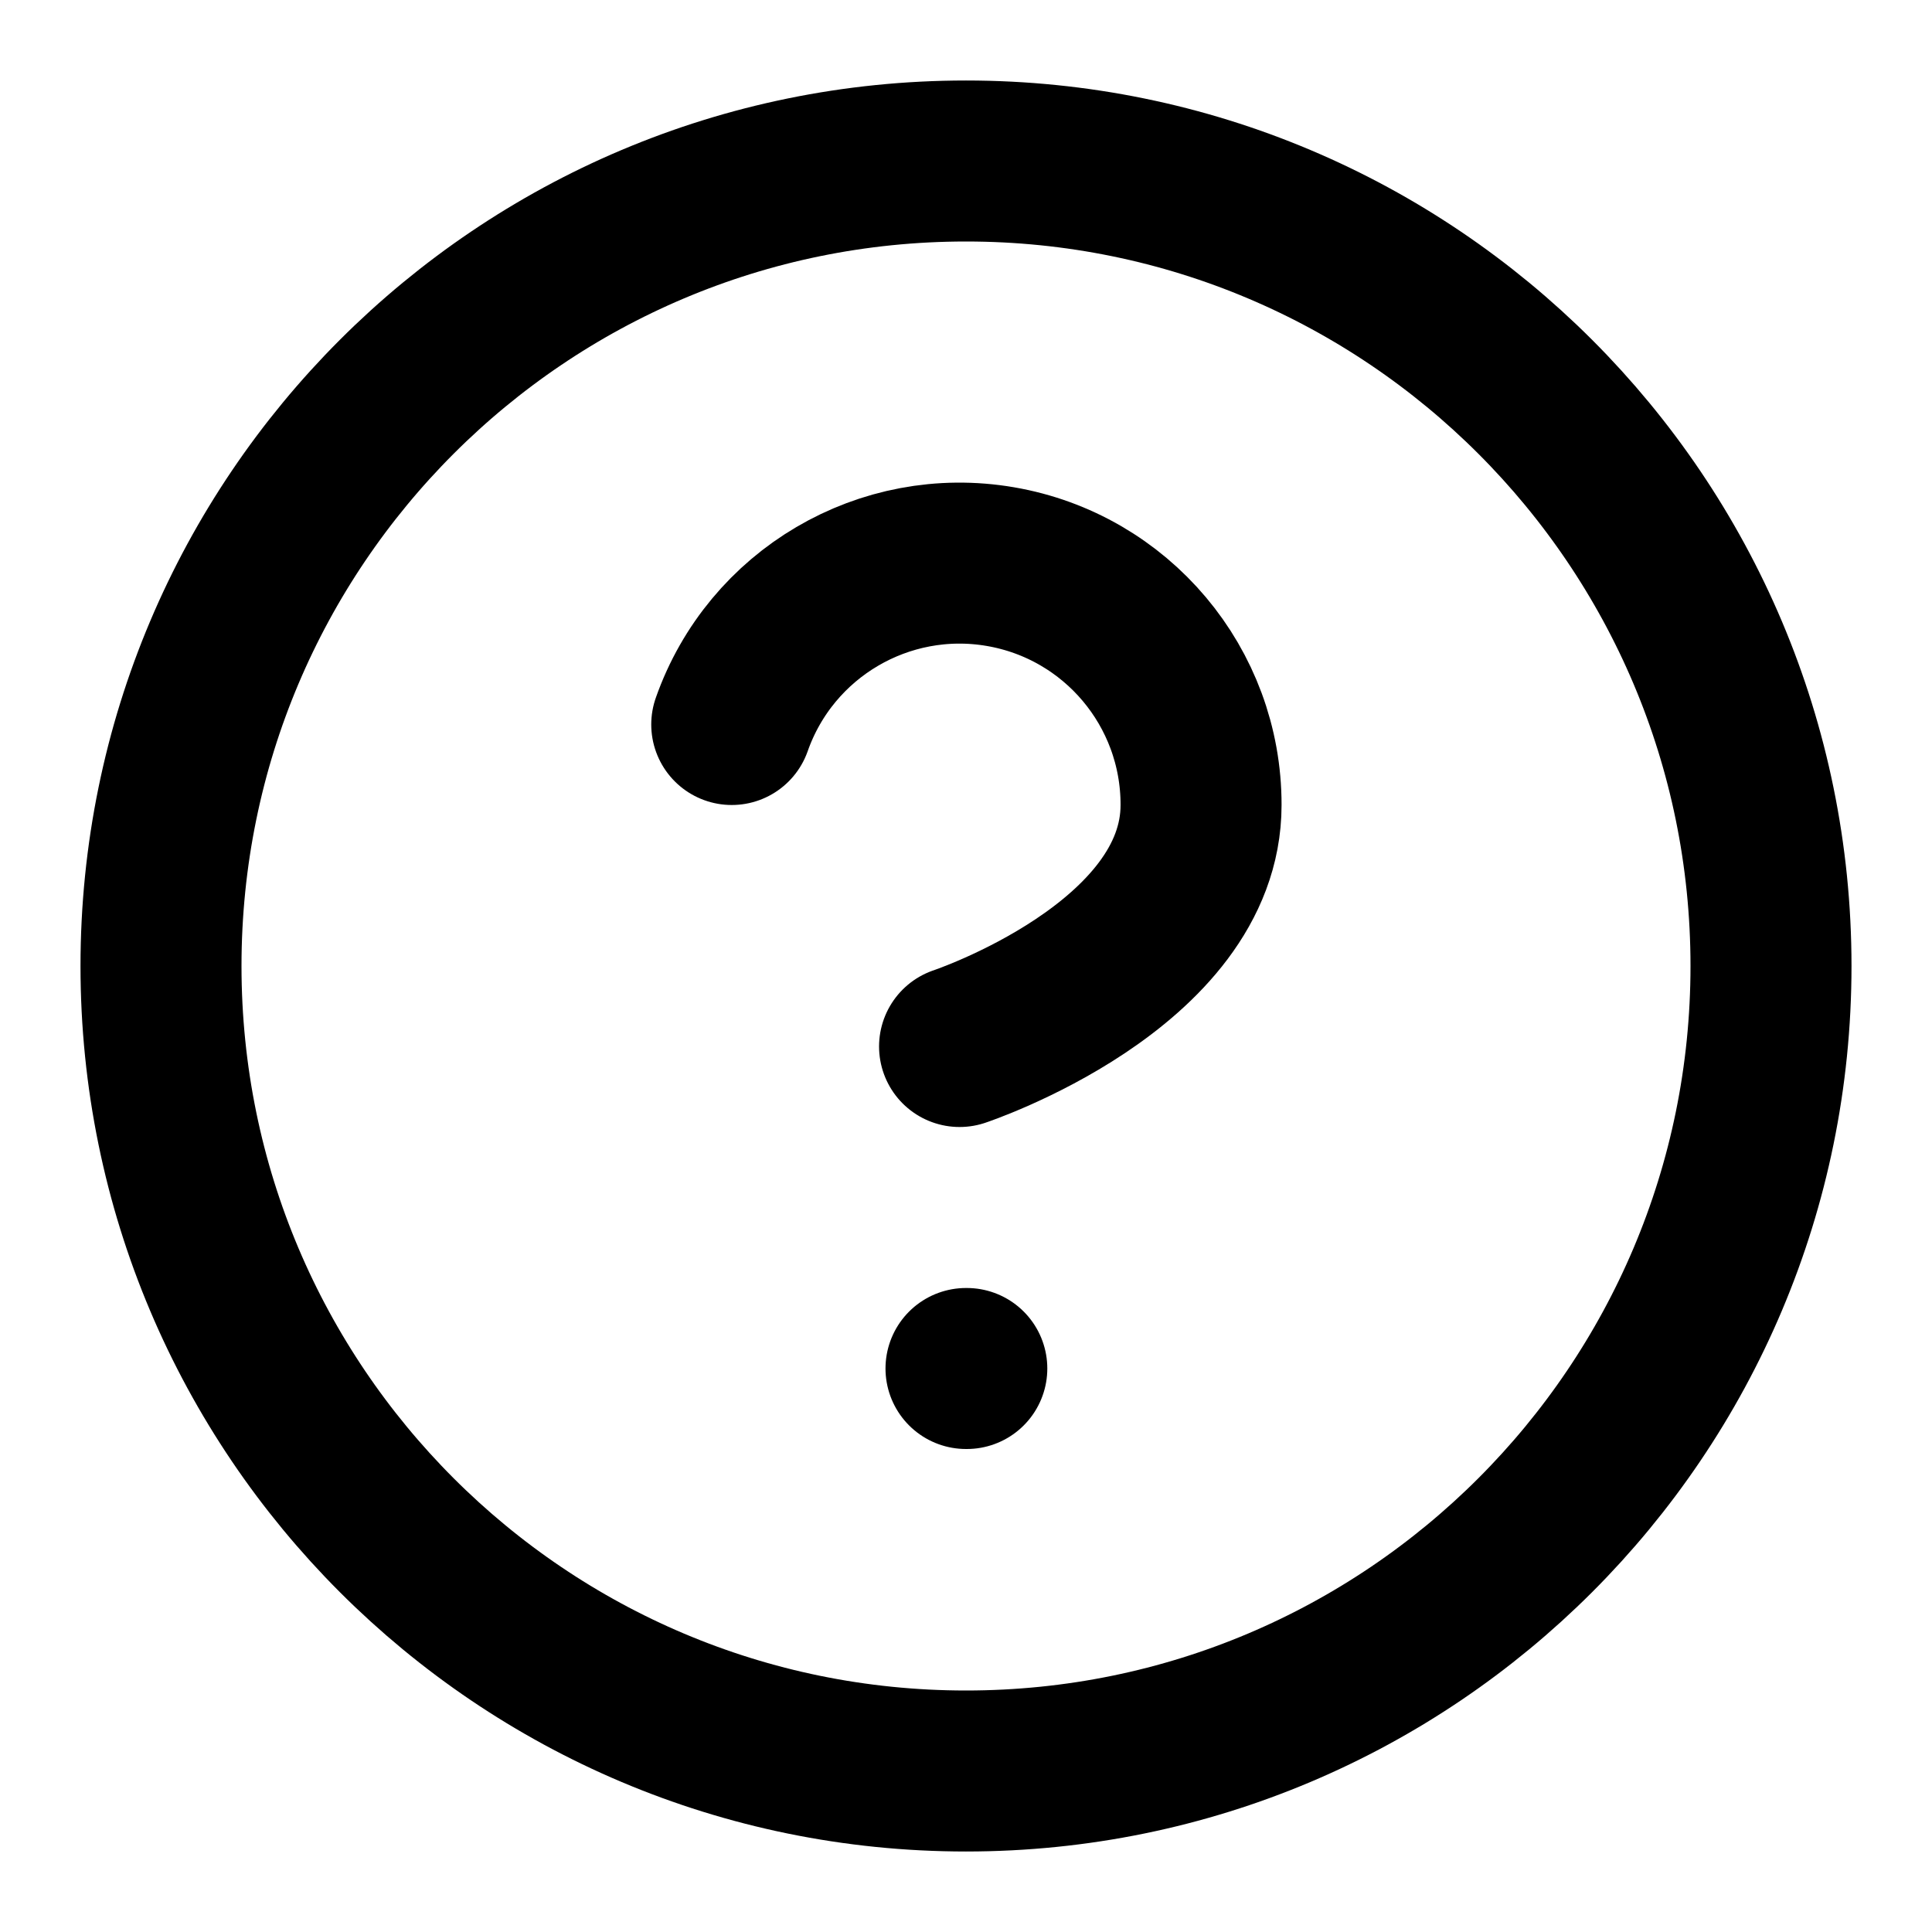
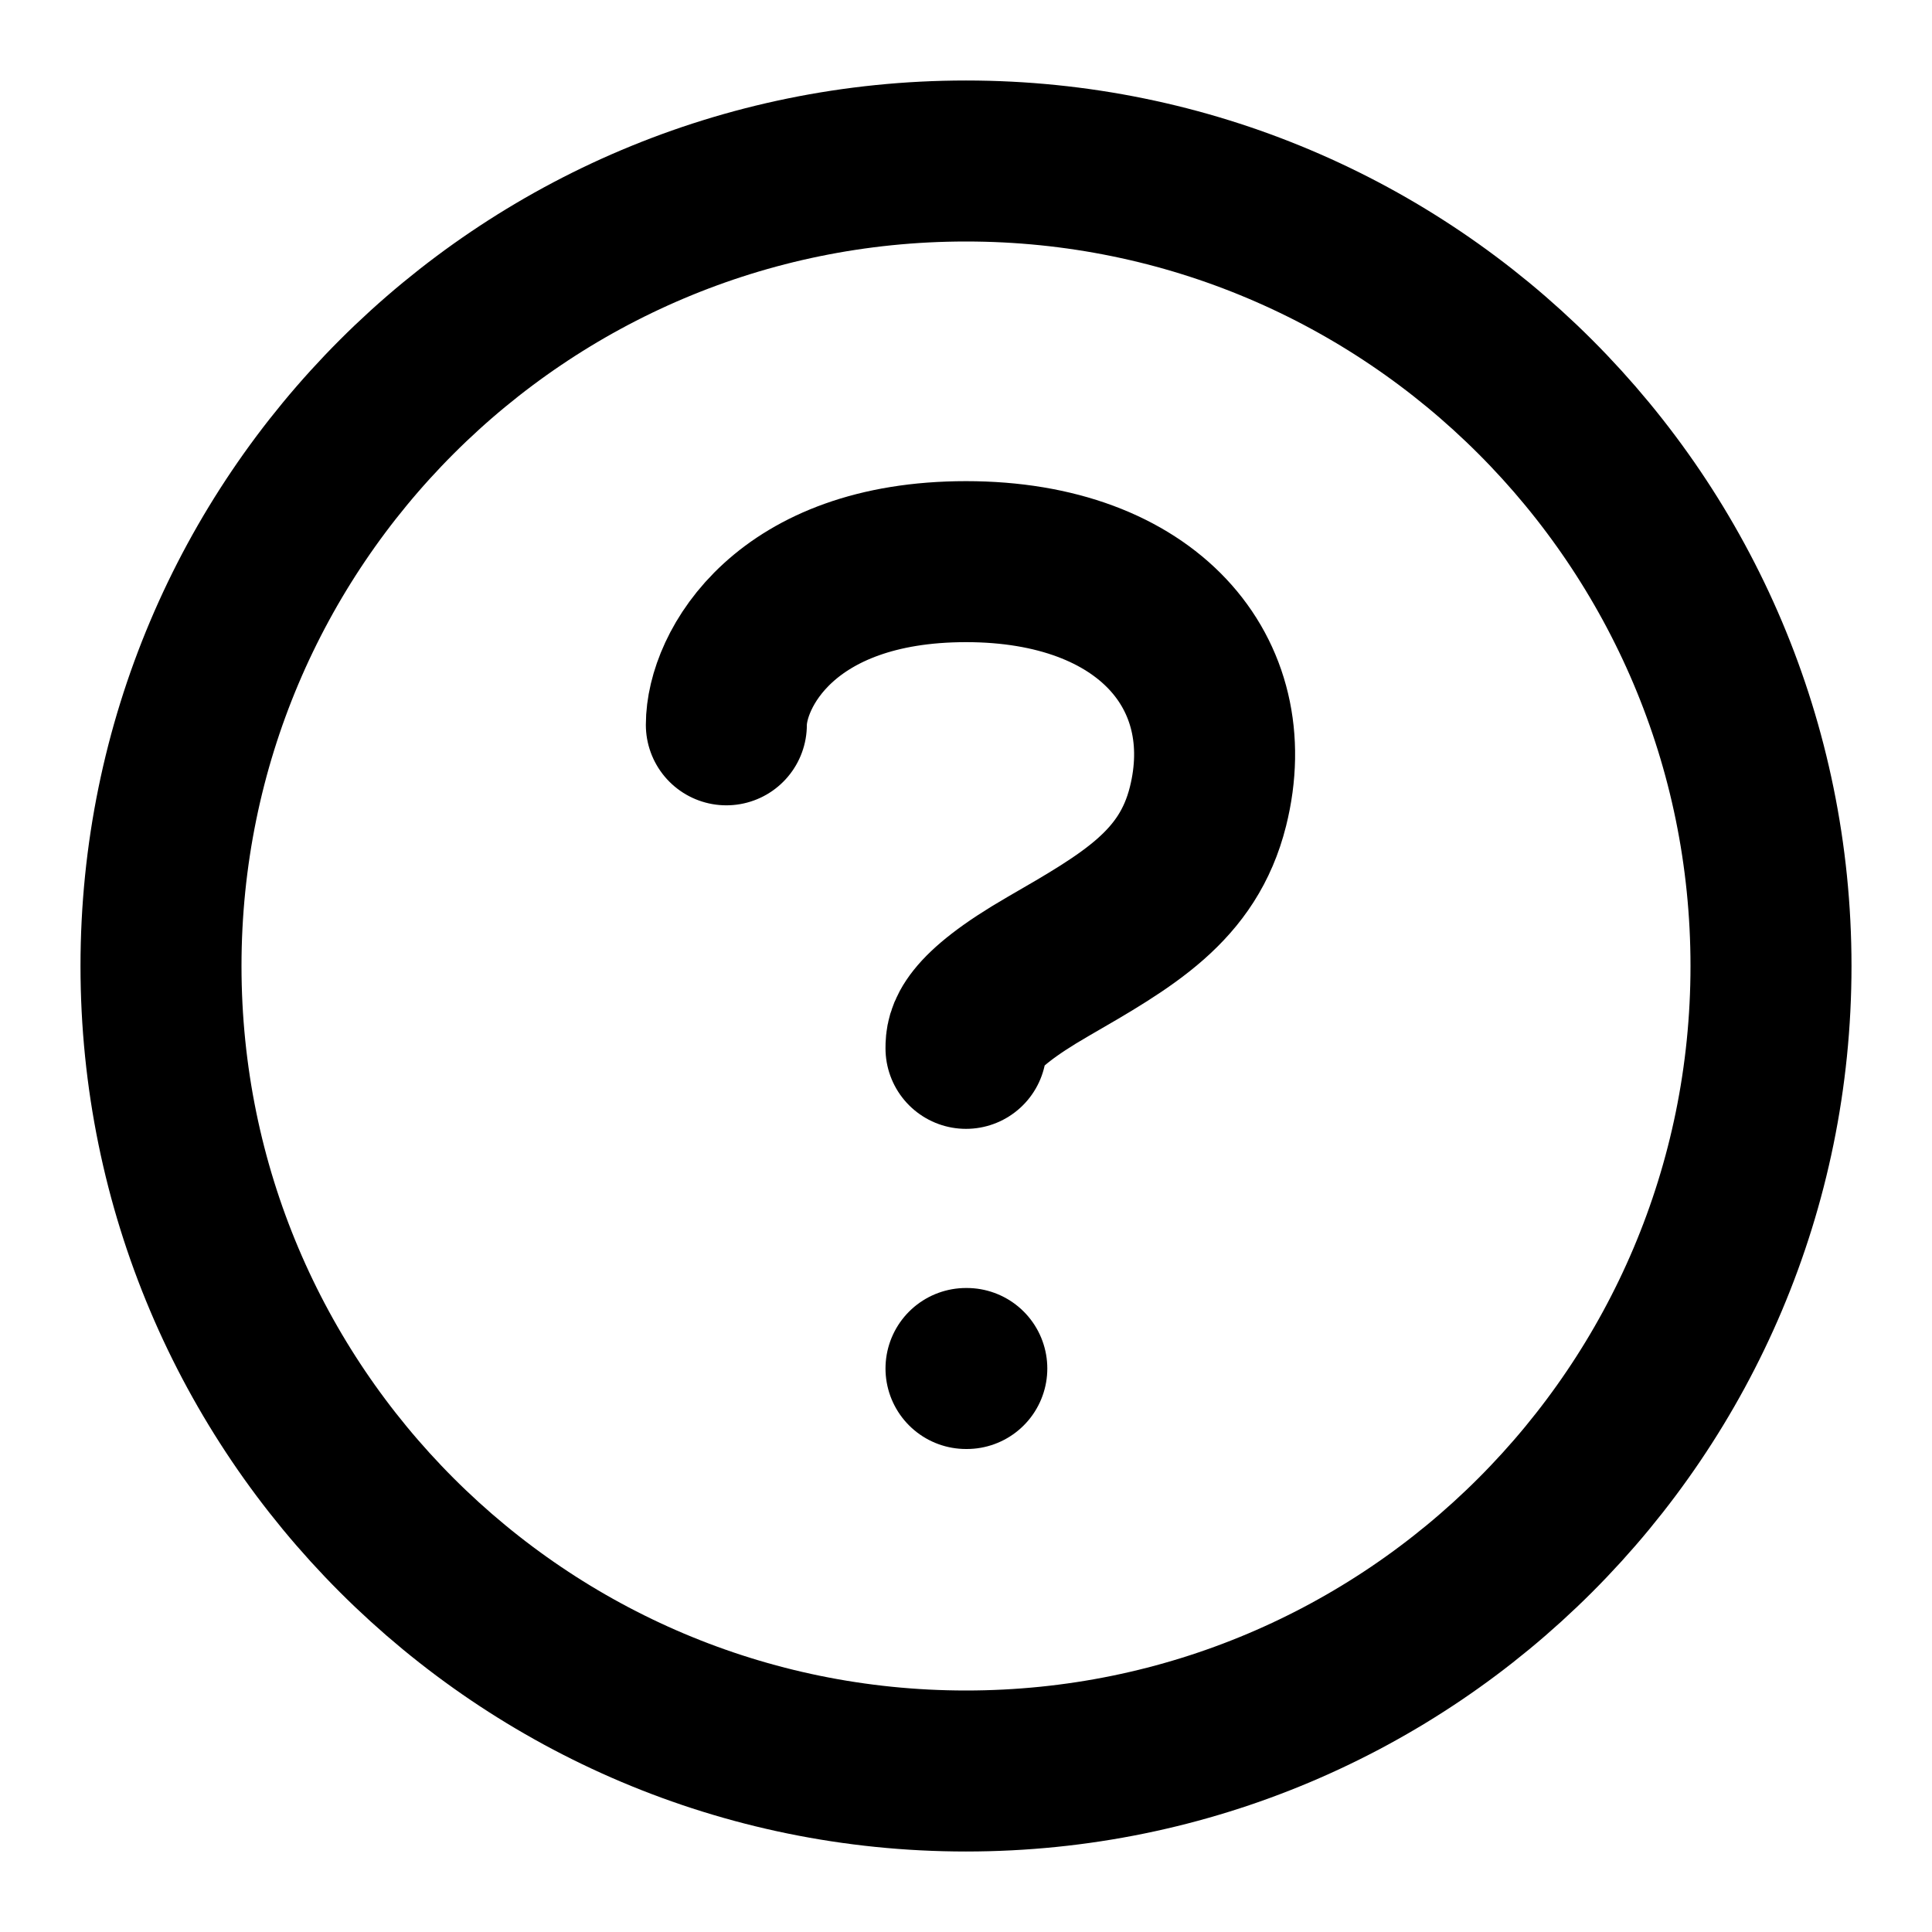
<svg xmlns="http://www.w3.org/2000/svg" width="24" height="24" viewBox="0 0 24 24" fill="none" stroke="currentColor" stroke-width="2" stroke-linecap="round" stroke-linejoin="round">
+   <path d="M12 13.023c0-.159.016-.437 1.016-1.015s1.742-.998 1.99-1.99c.413-1.653-.749-3.041-3.005-3.041-2.257 0-2.978 1.351-2.978 2.027" />
+   <path d="M12 17h.01" />
  <circle cx="12" cy="12" r="10" />
-   <path d="M9.09 9a3 3 0 0 1 5.83 1c0 2-3 3-3 3" />
-   <path d="M12 17h.01" />
</svg>
